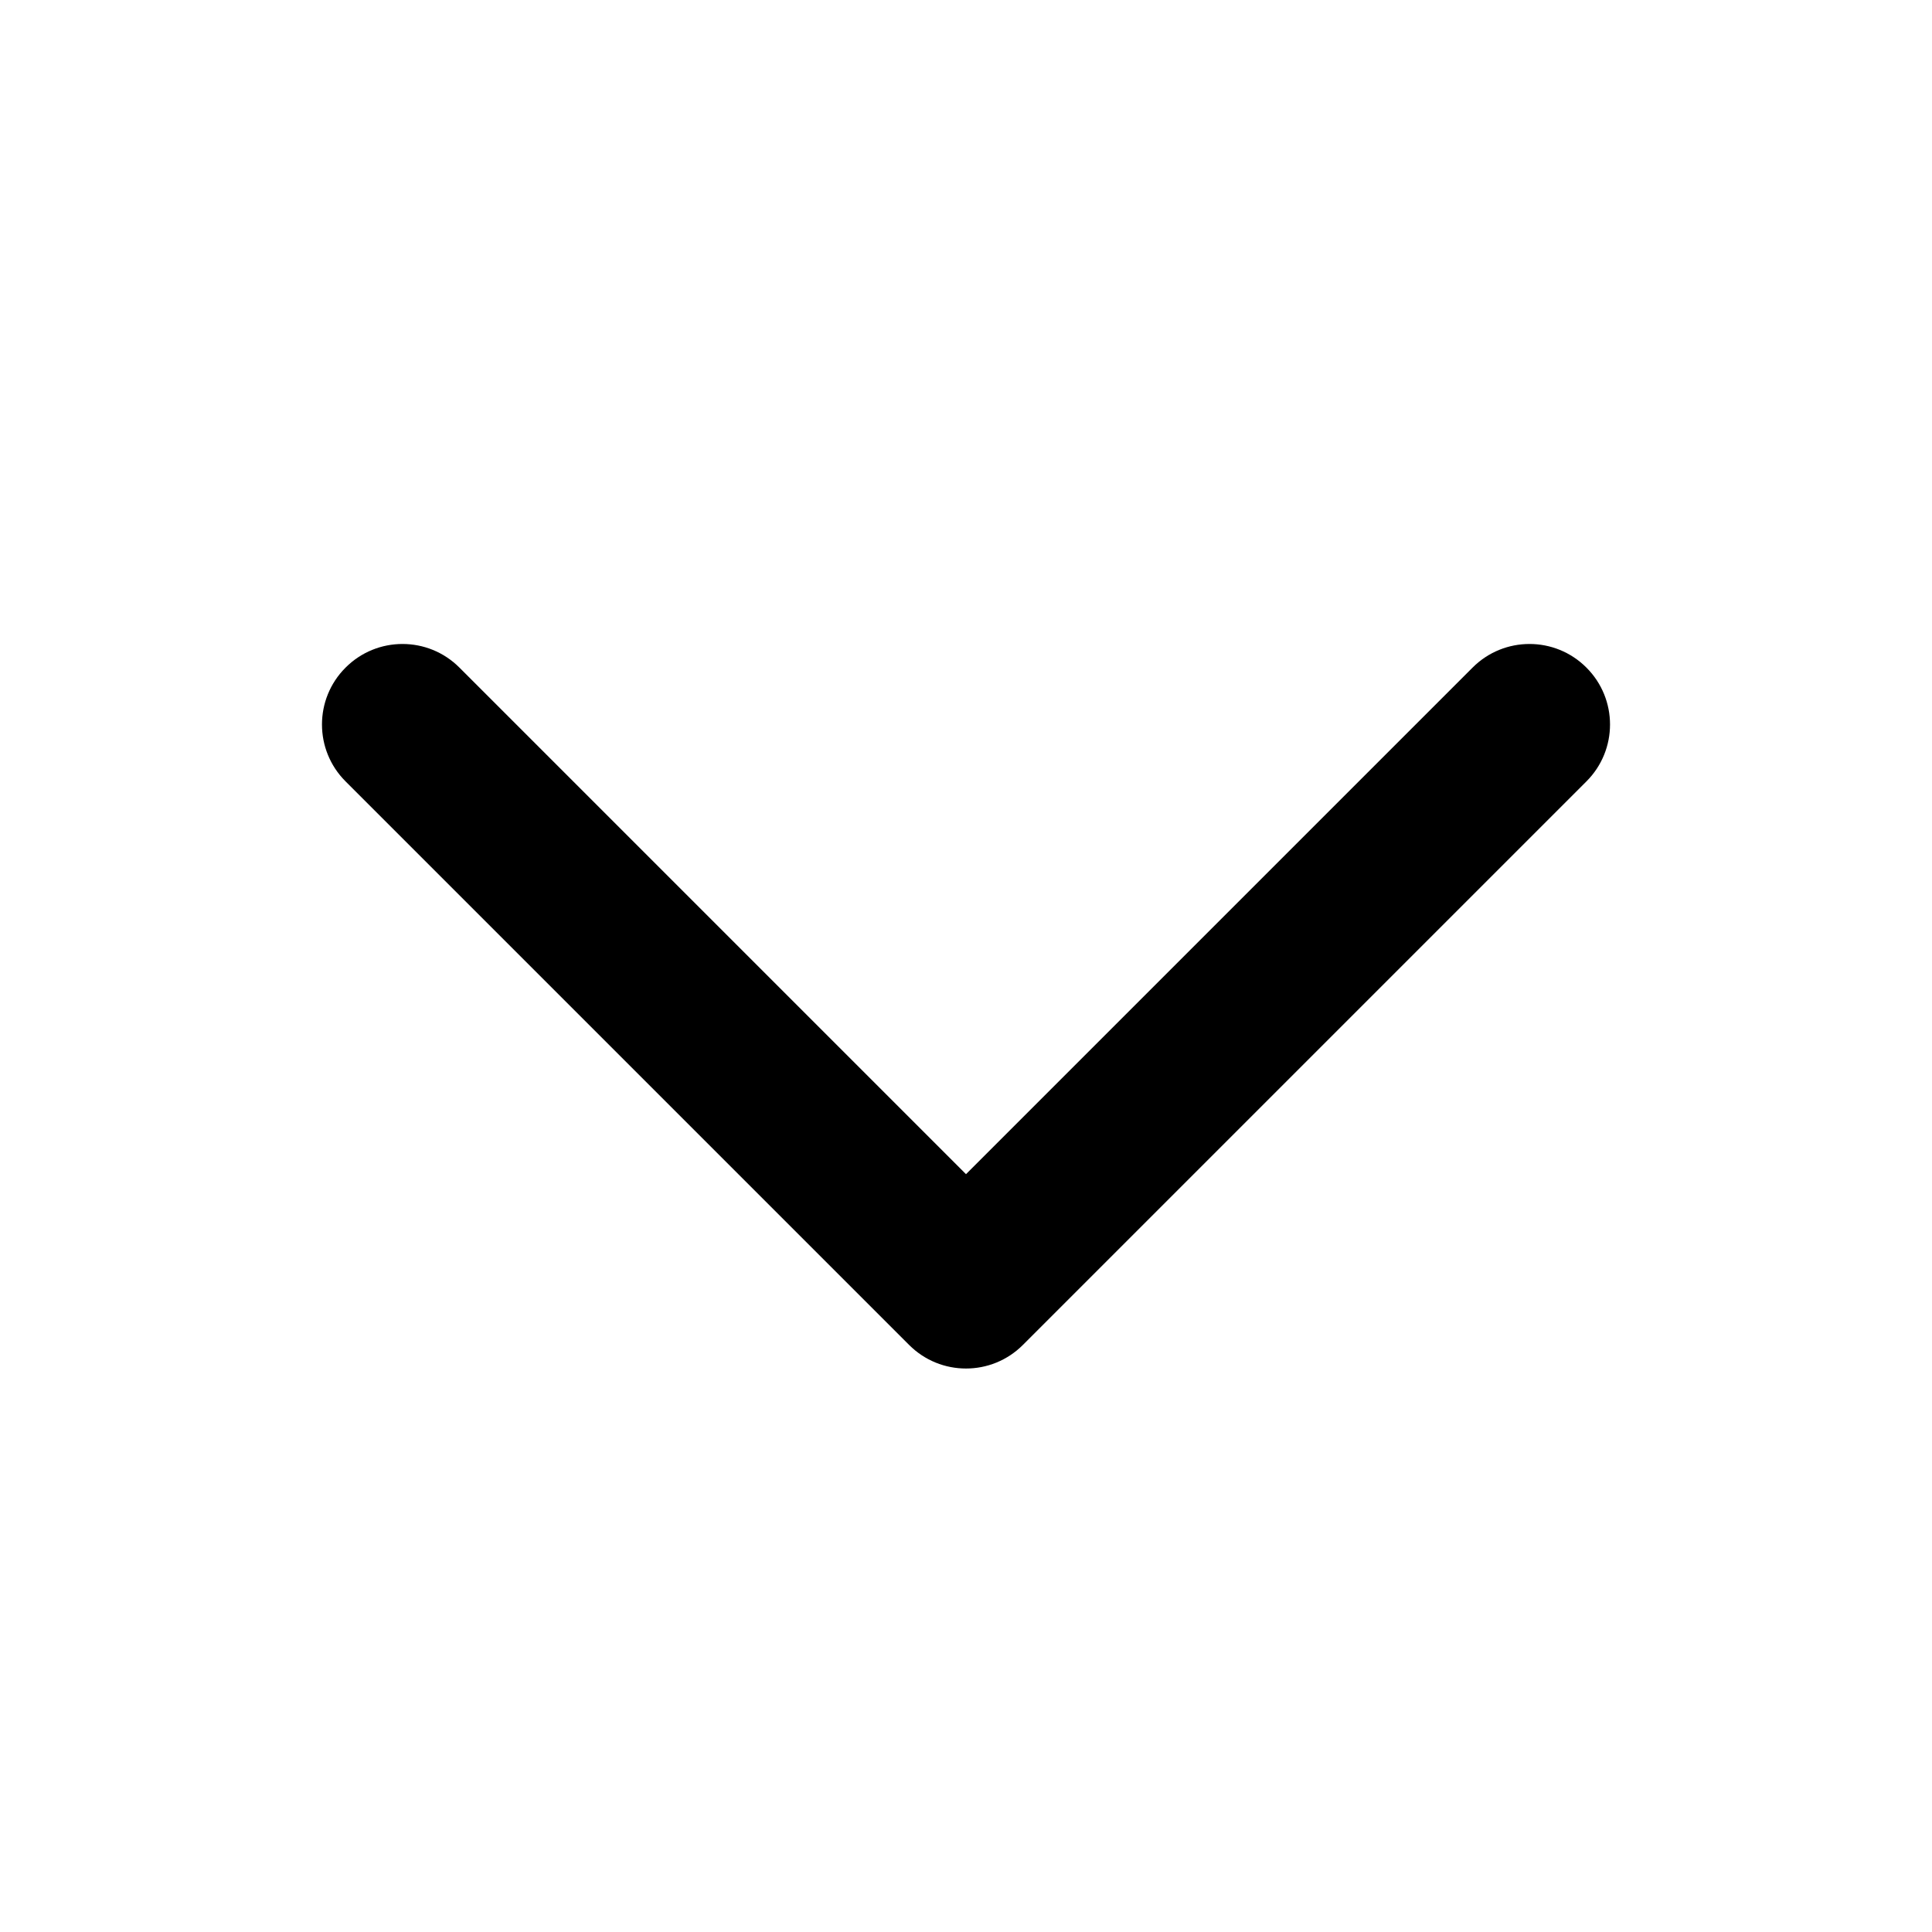
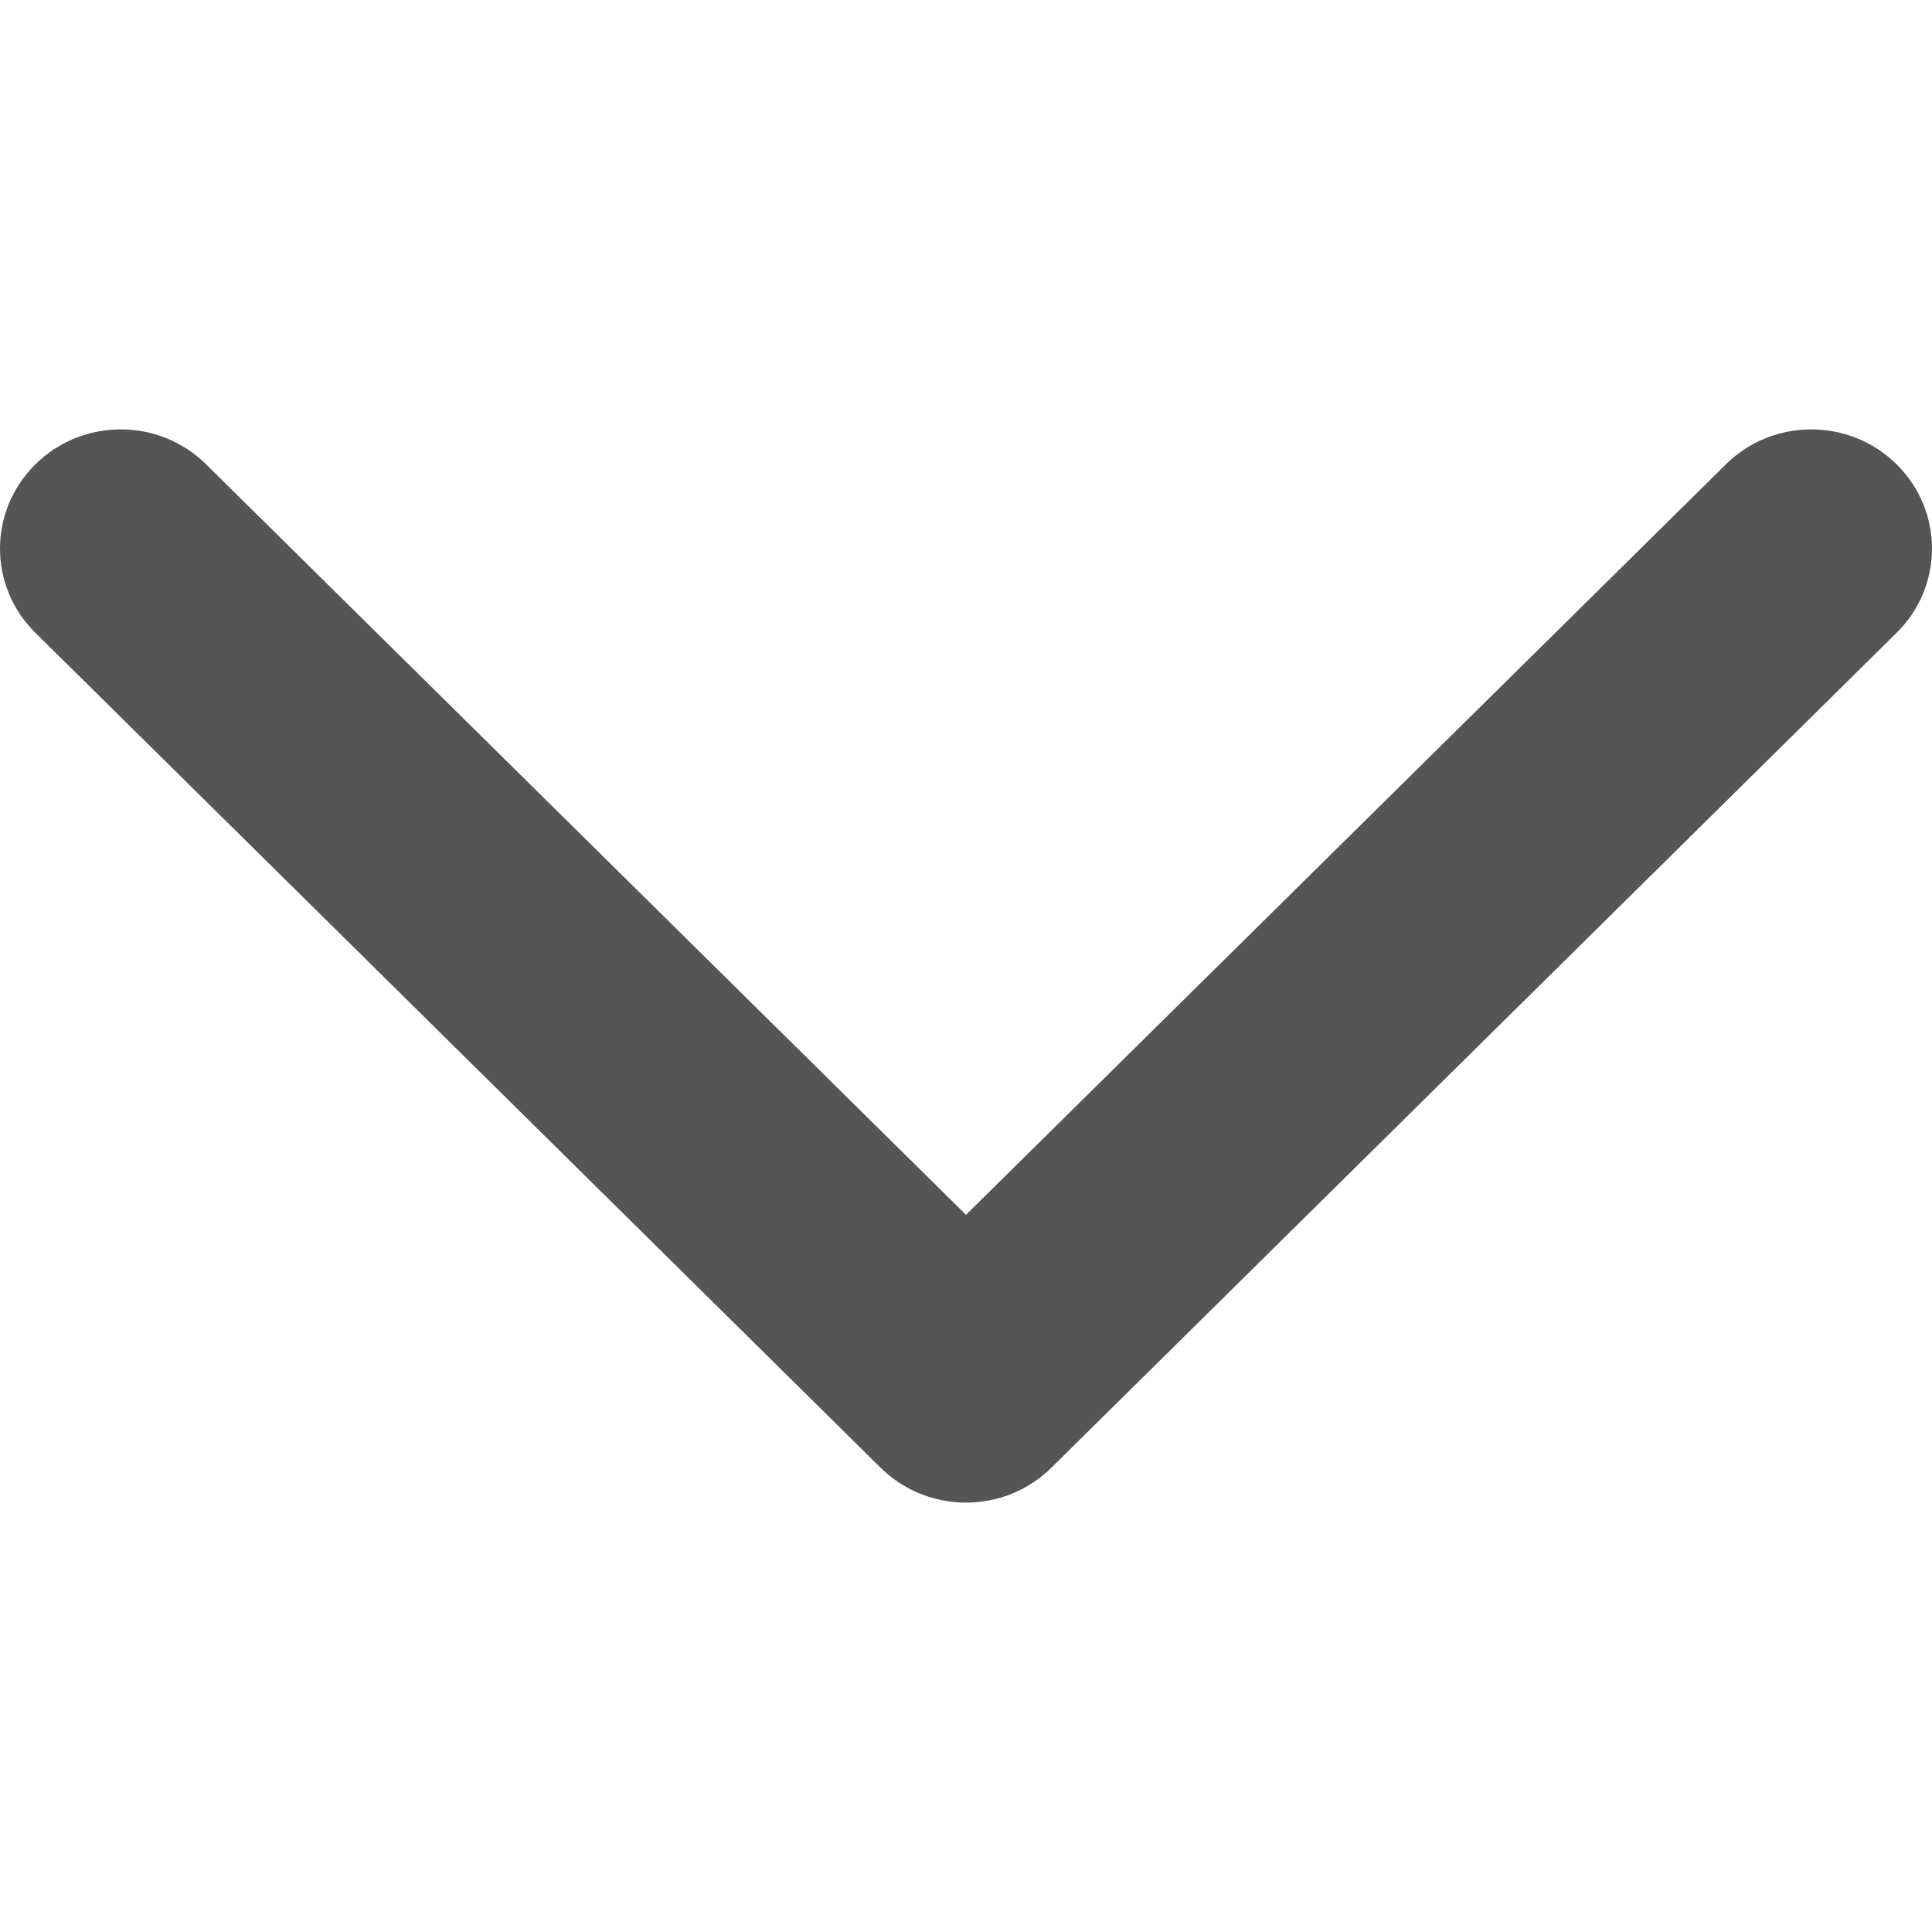
- <svg xmlns="http://www.w3.org/2000/svg" width="24" height="24" viewBox="0 0 24 24" fill="none">
-   <path fill-rule="evenodd" clip-rule="evenodd" d="M19.707 8.293C20.098 8.683 20.098 9.317 19.707 9.707L12.707 16.707C12.317 17.098 11.683 17.098 11.293 16.707L4.293 9.707C3.902 9.317 3.902 8.683 4.293 8.293C4.683 7.902 5.317 7.902 5.707 8.293L12 14.586L18.293 8.293C18.683 7.902 19.317 7.902 19.707 8.293Z" fill="black" />
+ <svg xmlns="http://www.w3.org/2000/svg" width="5" height="5" viewBox="0 0 9 9" fill="none">
+   <path fill-rule="evenodd" clip-rule="evenodd" d="M8.835 2.163C9.055 2.38 9.055 2.731 8.835 2.948L4.898 6.837C4.678 7.054 4.322 7.054 4.102 6.837L0.165 2.948C-0.055 2.731 -0.055 2.38 0.165 2.163C0.384 1.946 0.741 1.946 0.96 2.163L4.5 5.659L8.04 2.163C8.259 1.946 8.616 1.946 8.835 2.163Z" fill="#555555" />
</svg>
